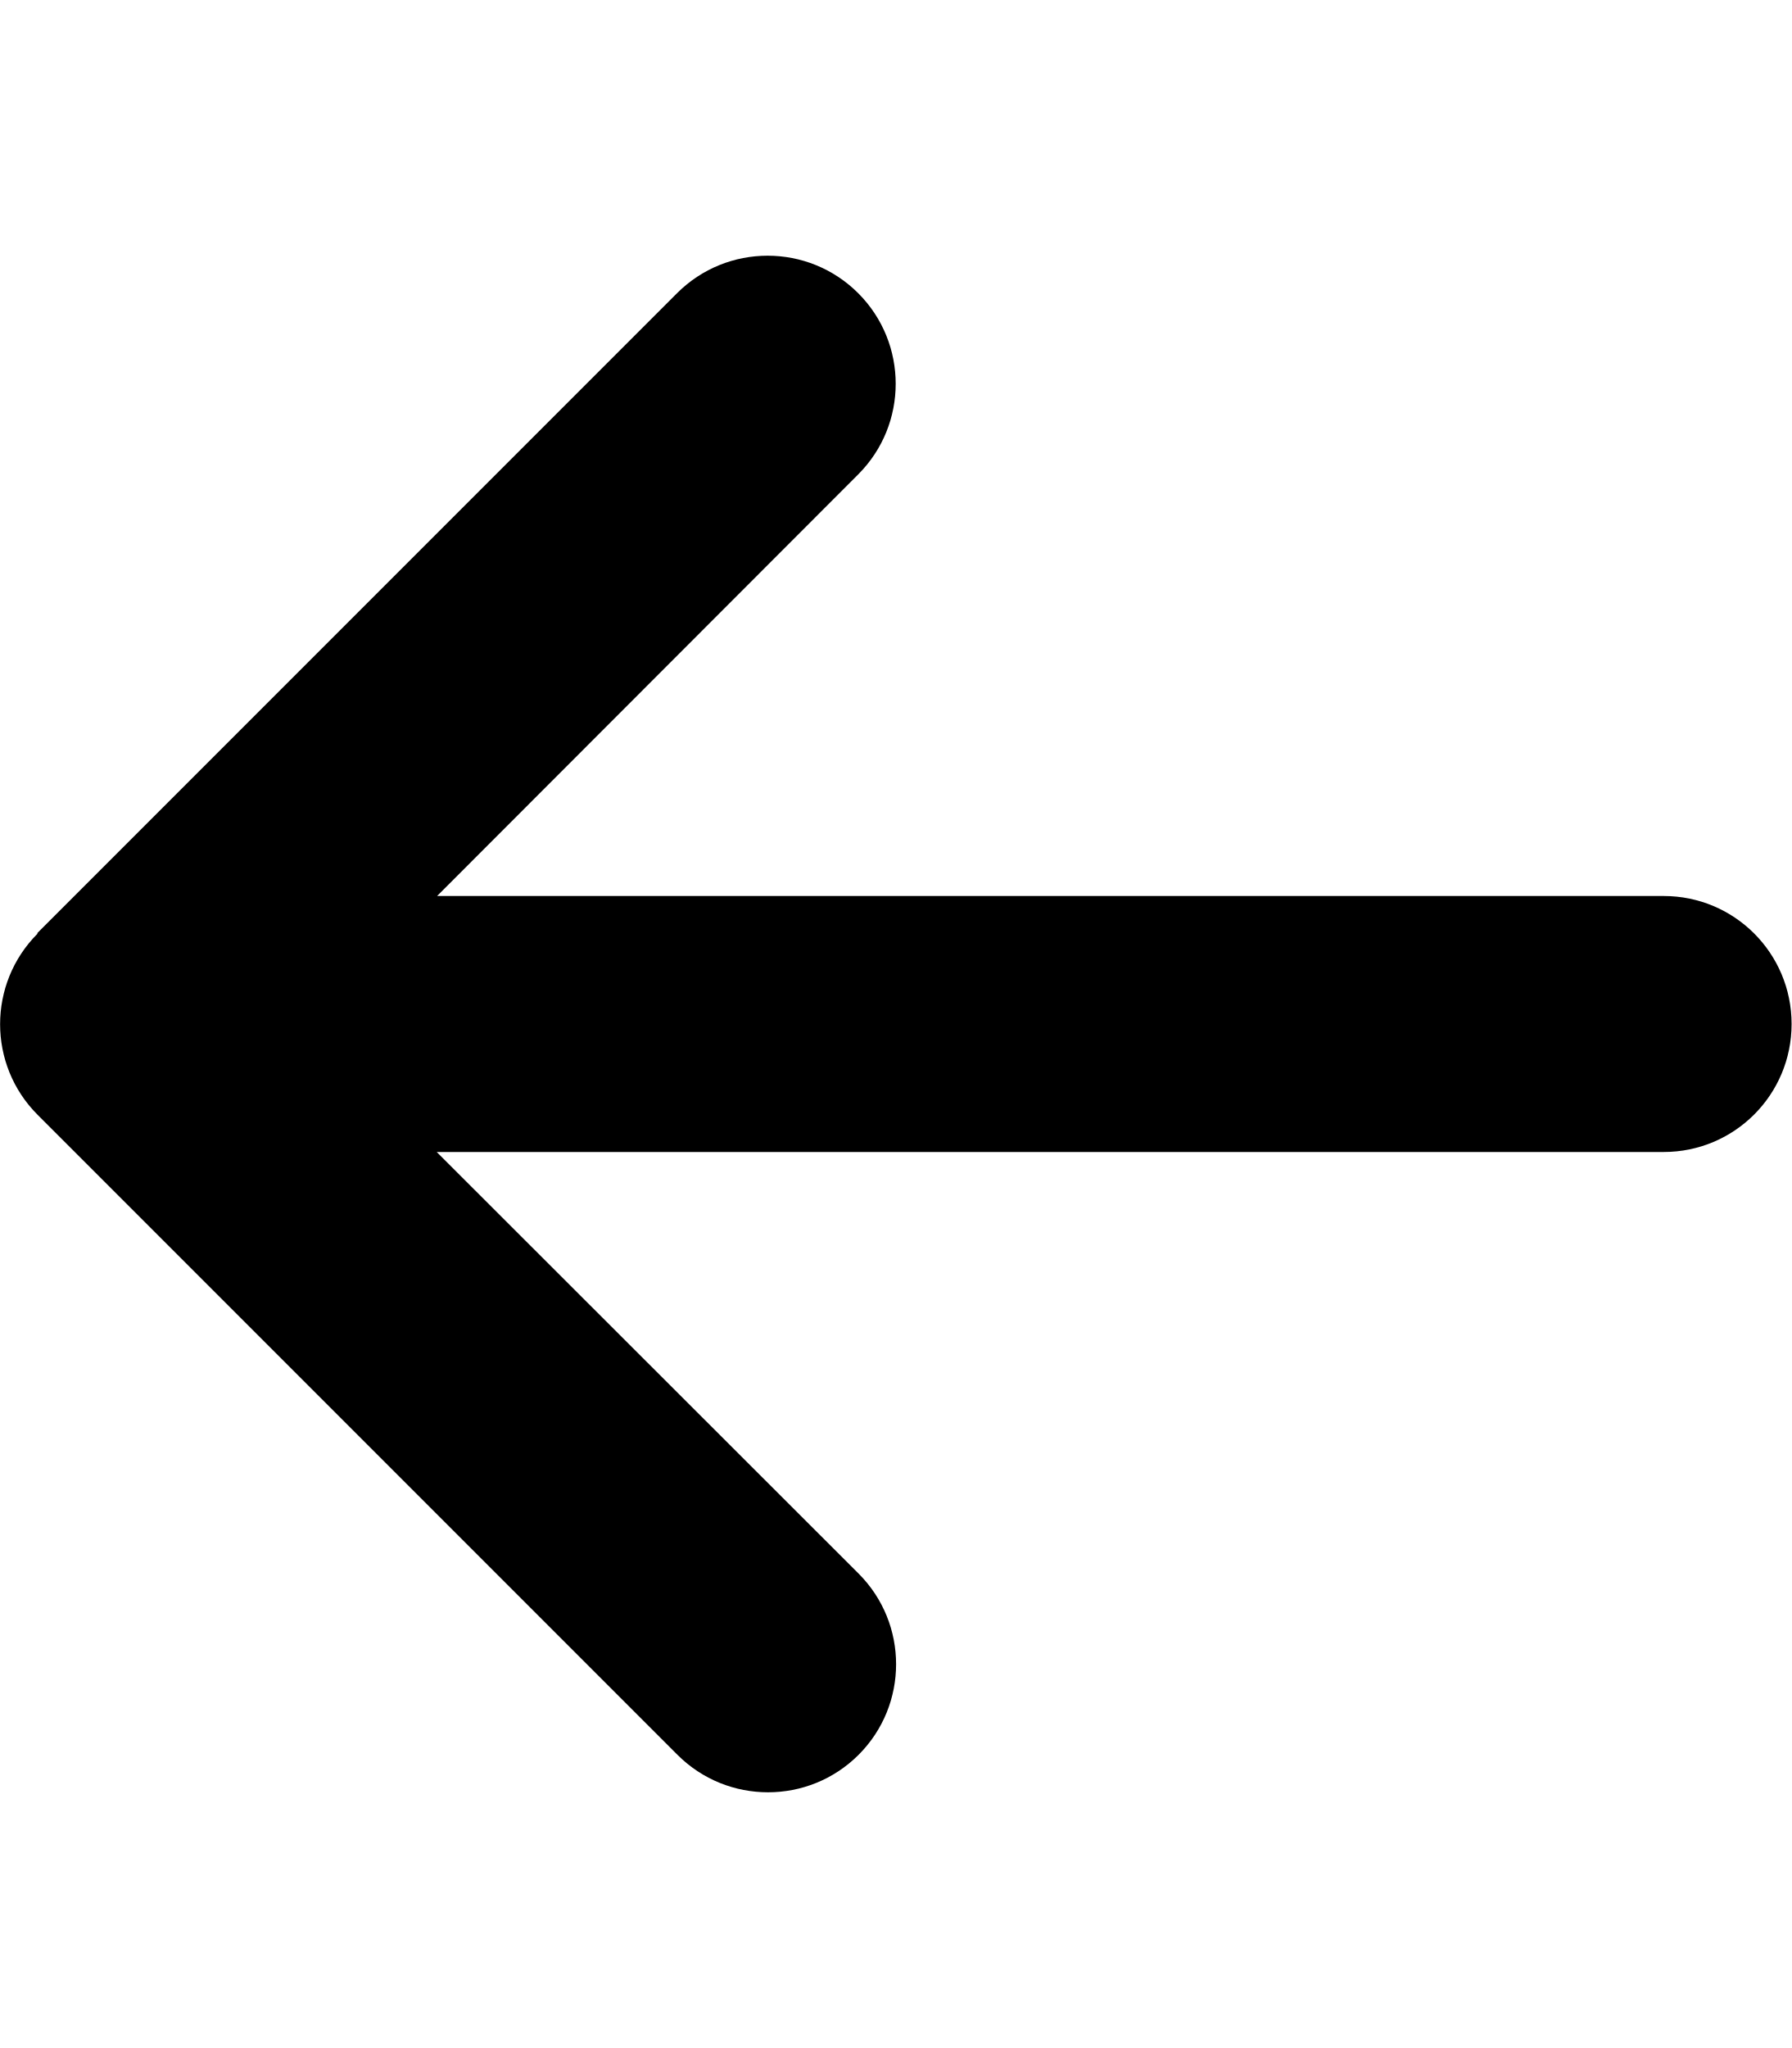
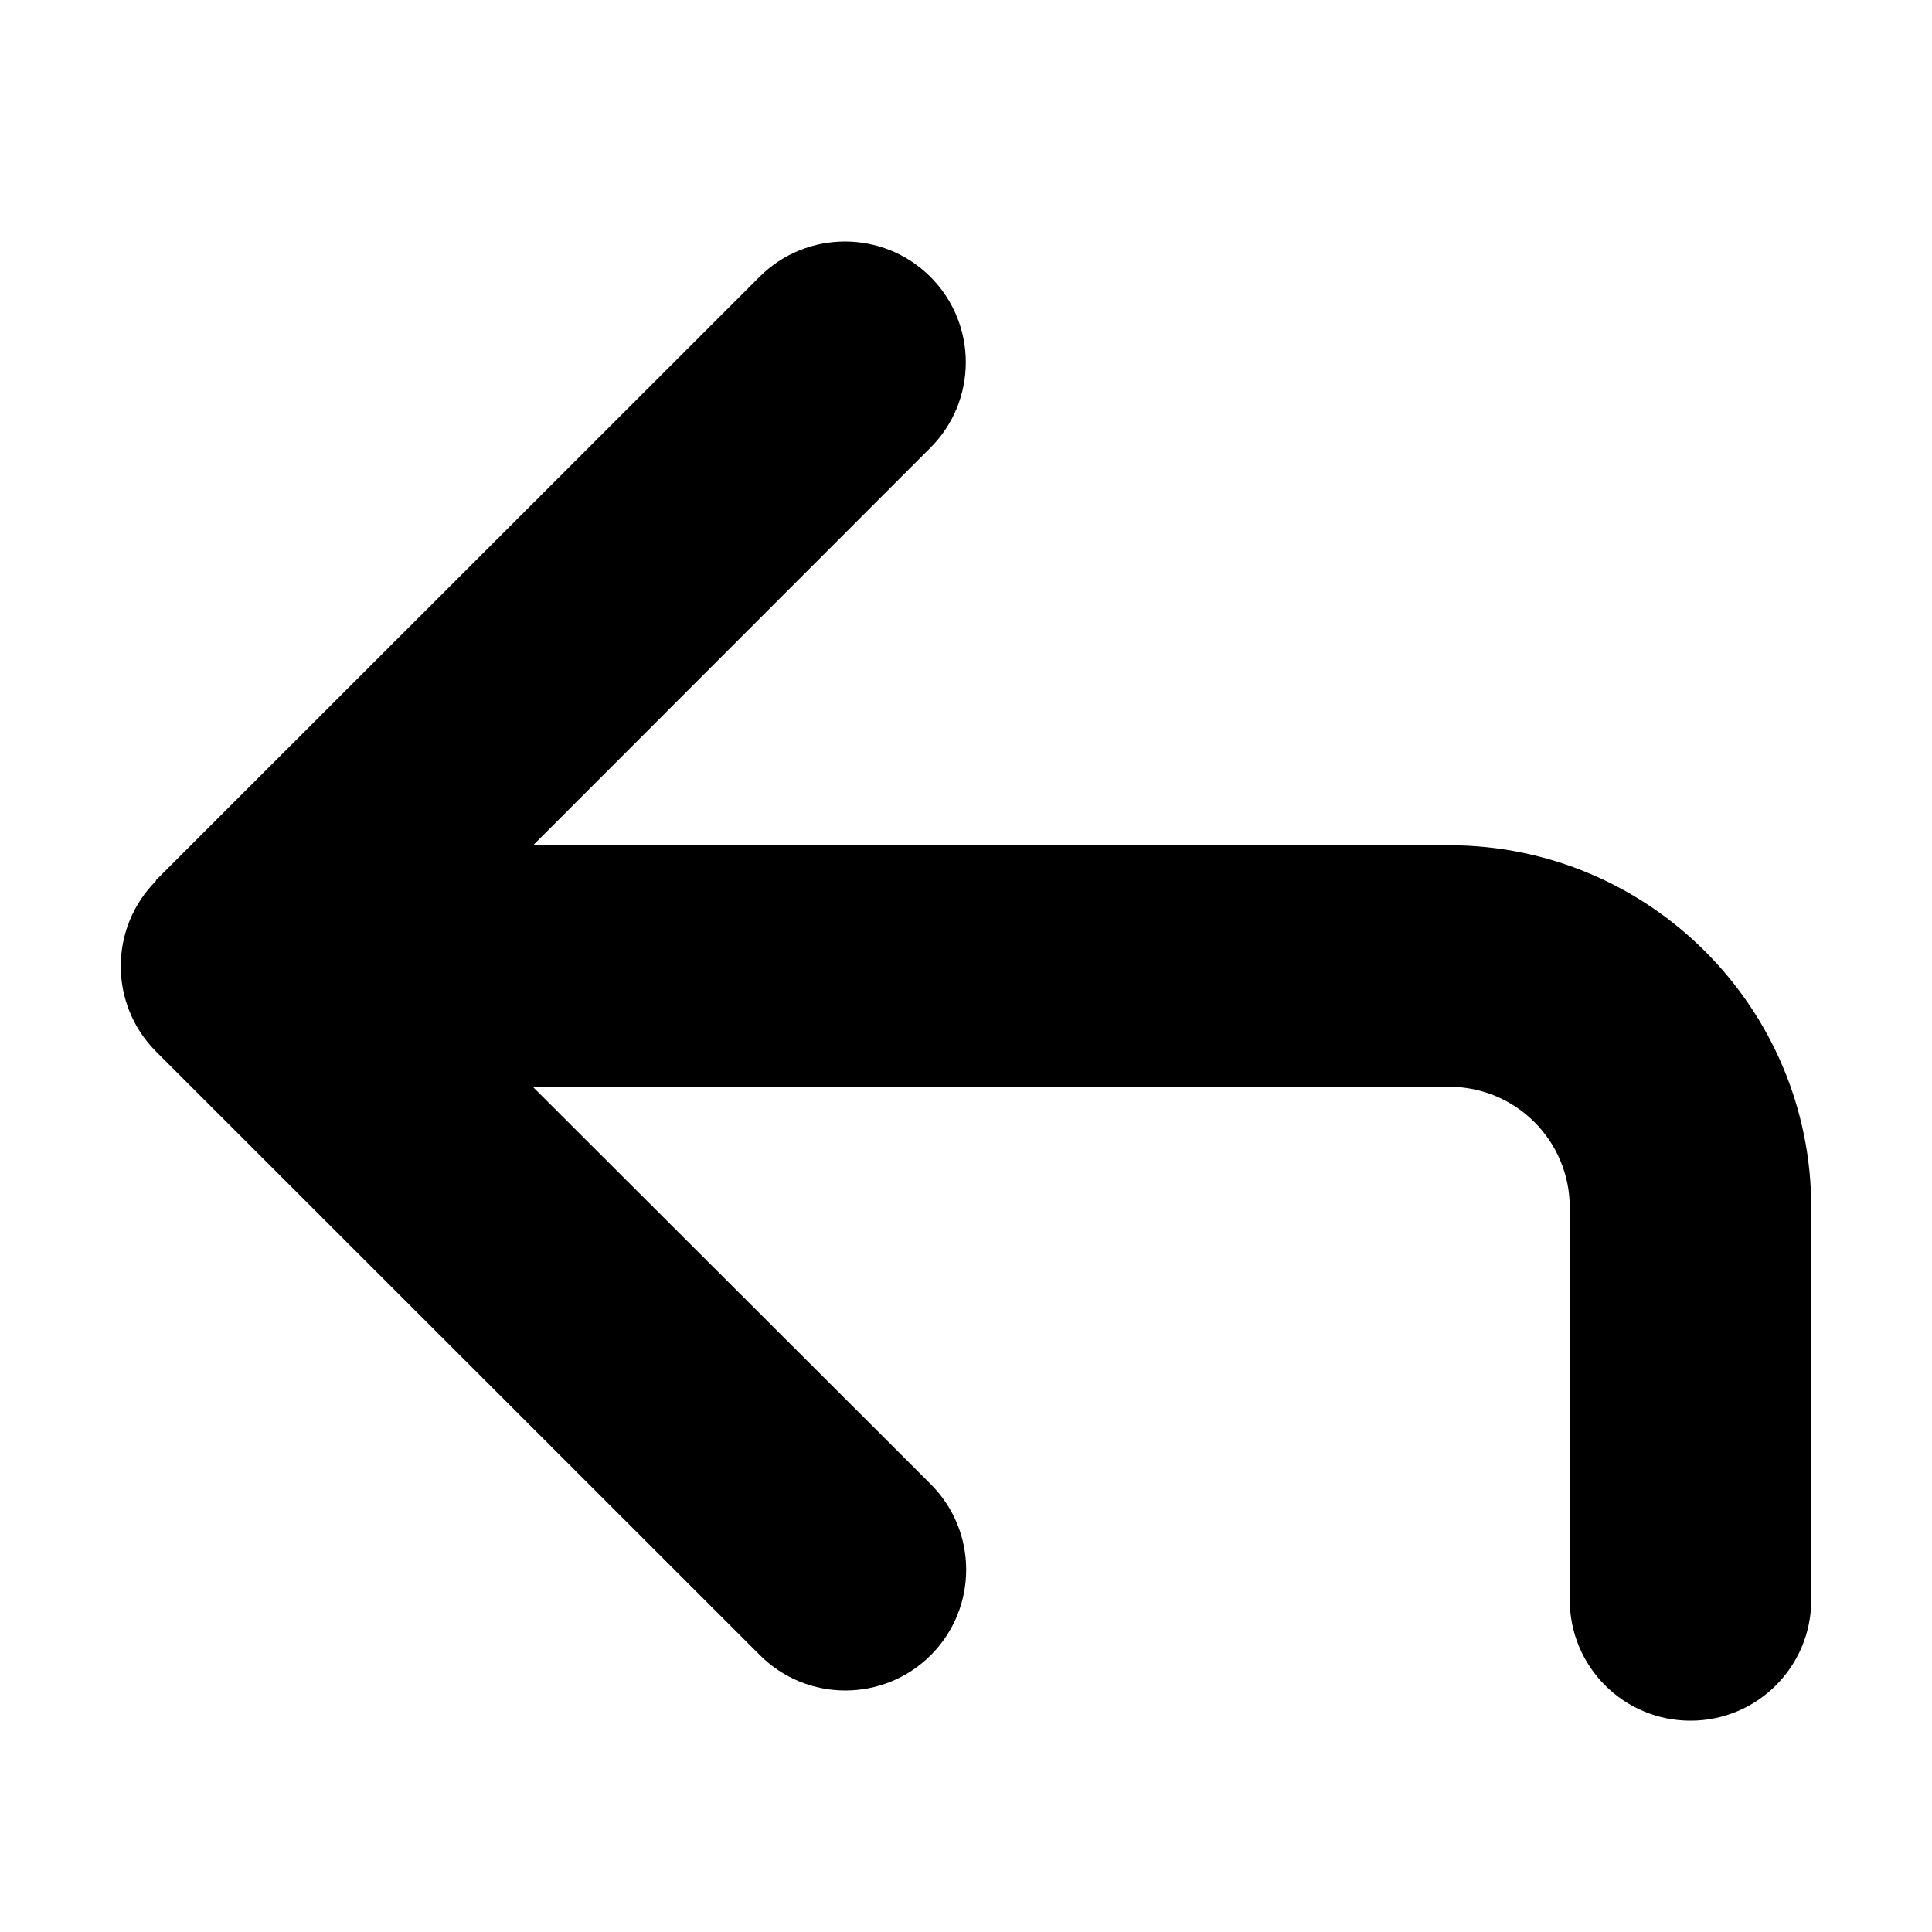
- <svg xmlns="http://www.w3.org/2000/svg" viewBox="0 0 448 512">
-   <path d="M9.4 233.4c-12.5 12.5-12.5 32.8 0 45.3l160 160c12.5 12.5 32.8 12.5 45.3 0s12.5-32.8 0-45.3L109.2 288 416 288c17.7 0 32-14.3 32-32s-14.3-32-32-32l-306.7 0L214.6 118.6c12.5-12.5 12.5-32.8 0-45.3s-32.8-12.5-45.3 0l-160 160z" />
+ <svg xmlns="http://www.w3.org/2000/svg" viewBox="0 0 512 512" version="1.1" id="svg4" width="512" height="512" xml:space="preserve">
+   <defs id="defs8" />
+   <path id="path2" style="stroke-width:1" d="m 223.926,64 c -8.2,0 -16.4,3.124 -22.65,9.371 L 41.275,233.309 41.375,233.408 c -12.5,12.495 -12.5,32.788 0,45.283 l 160,159.938 c 12.5,12.495 32.801,12.495 45.301,0 12.5,-12.495 12.5,-32.788 0,-45.283 L 141.176,287.988 384,288 c 17.7,0 32,14.3 32,32 v 104 c 0,17.7 14.3,32 32,32 17.7,0 32,-14.3 32,-32 V 320 c 0,-53 -43,-96 -96,-96 l -242.725,0.012 105.299,-105.357 c 12.5,-12.495 12.5,-32.788 0,-45.283 C 240.324,67.124 232.126,64 223.926,64 Z" />
</svg>
